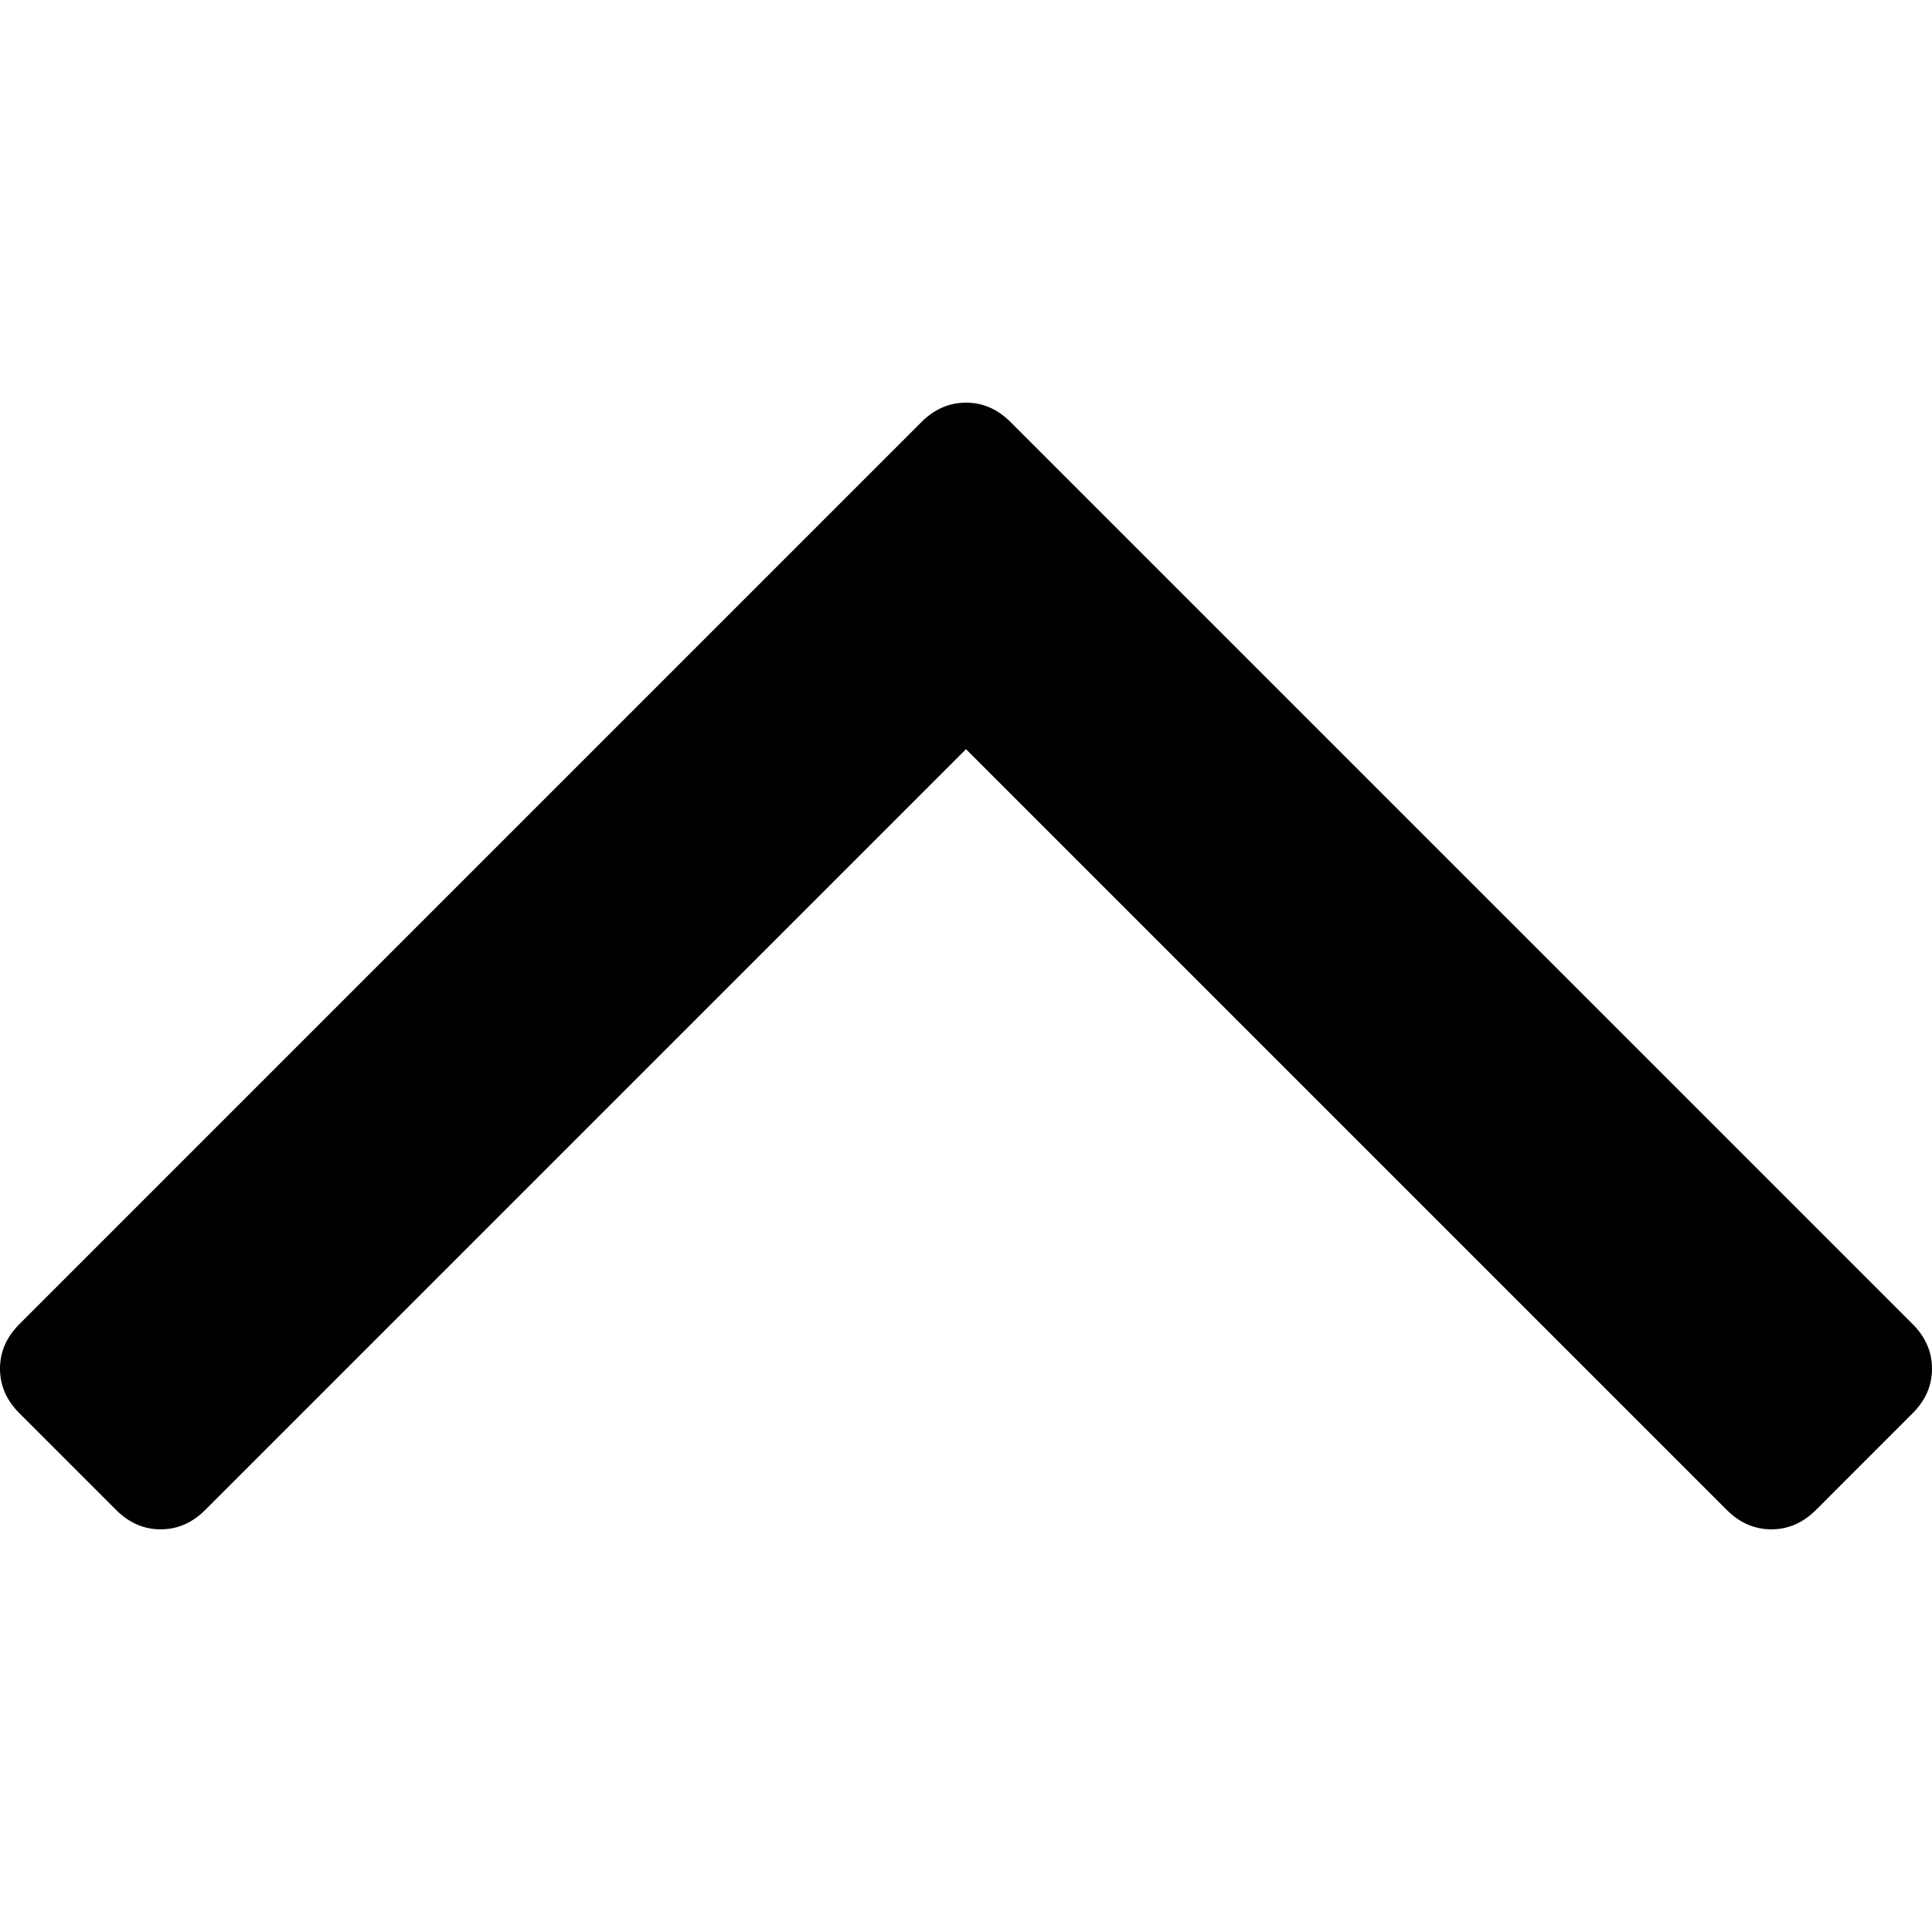
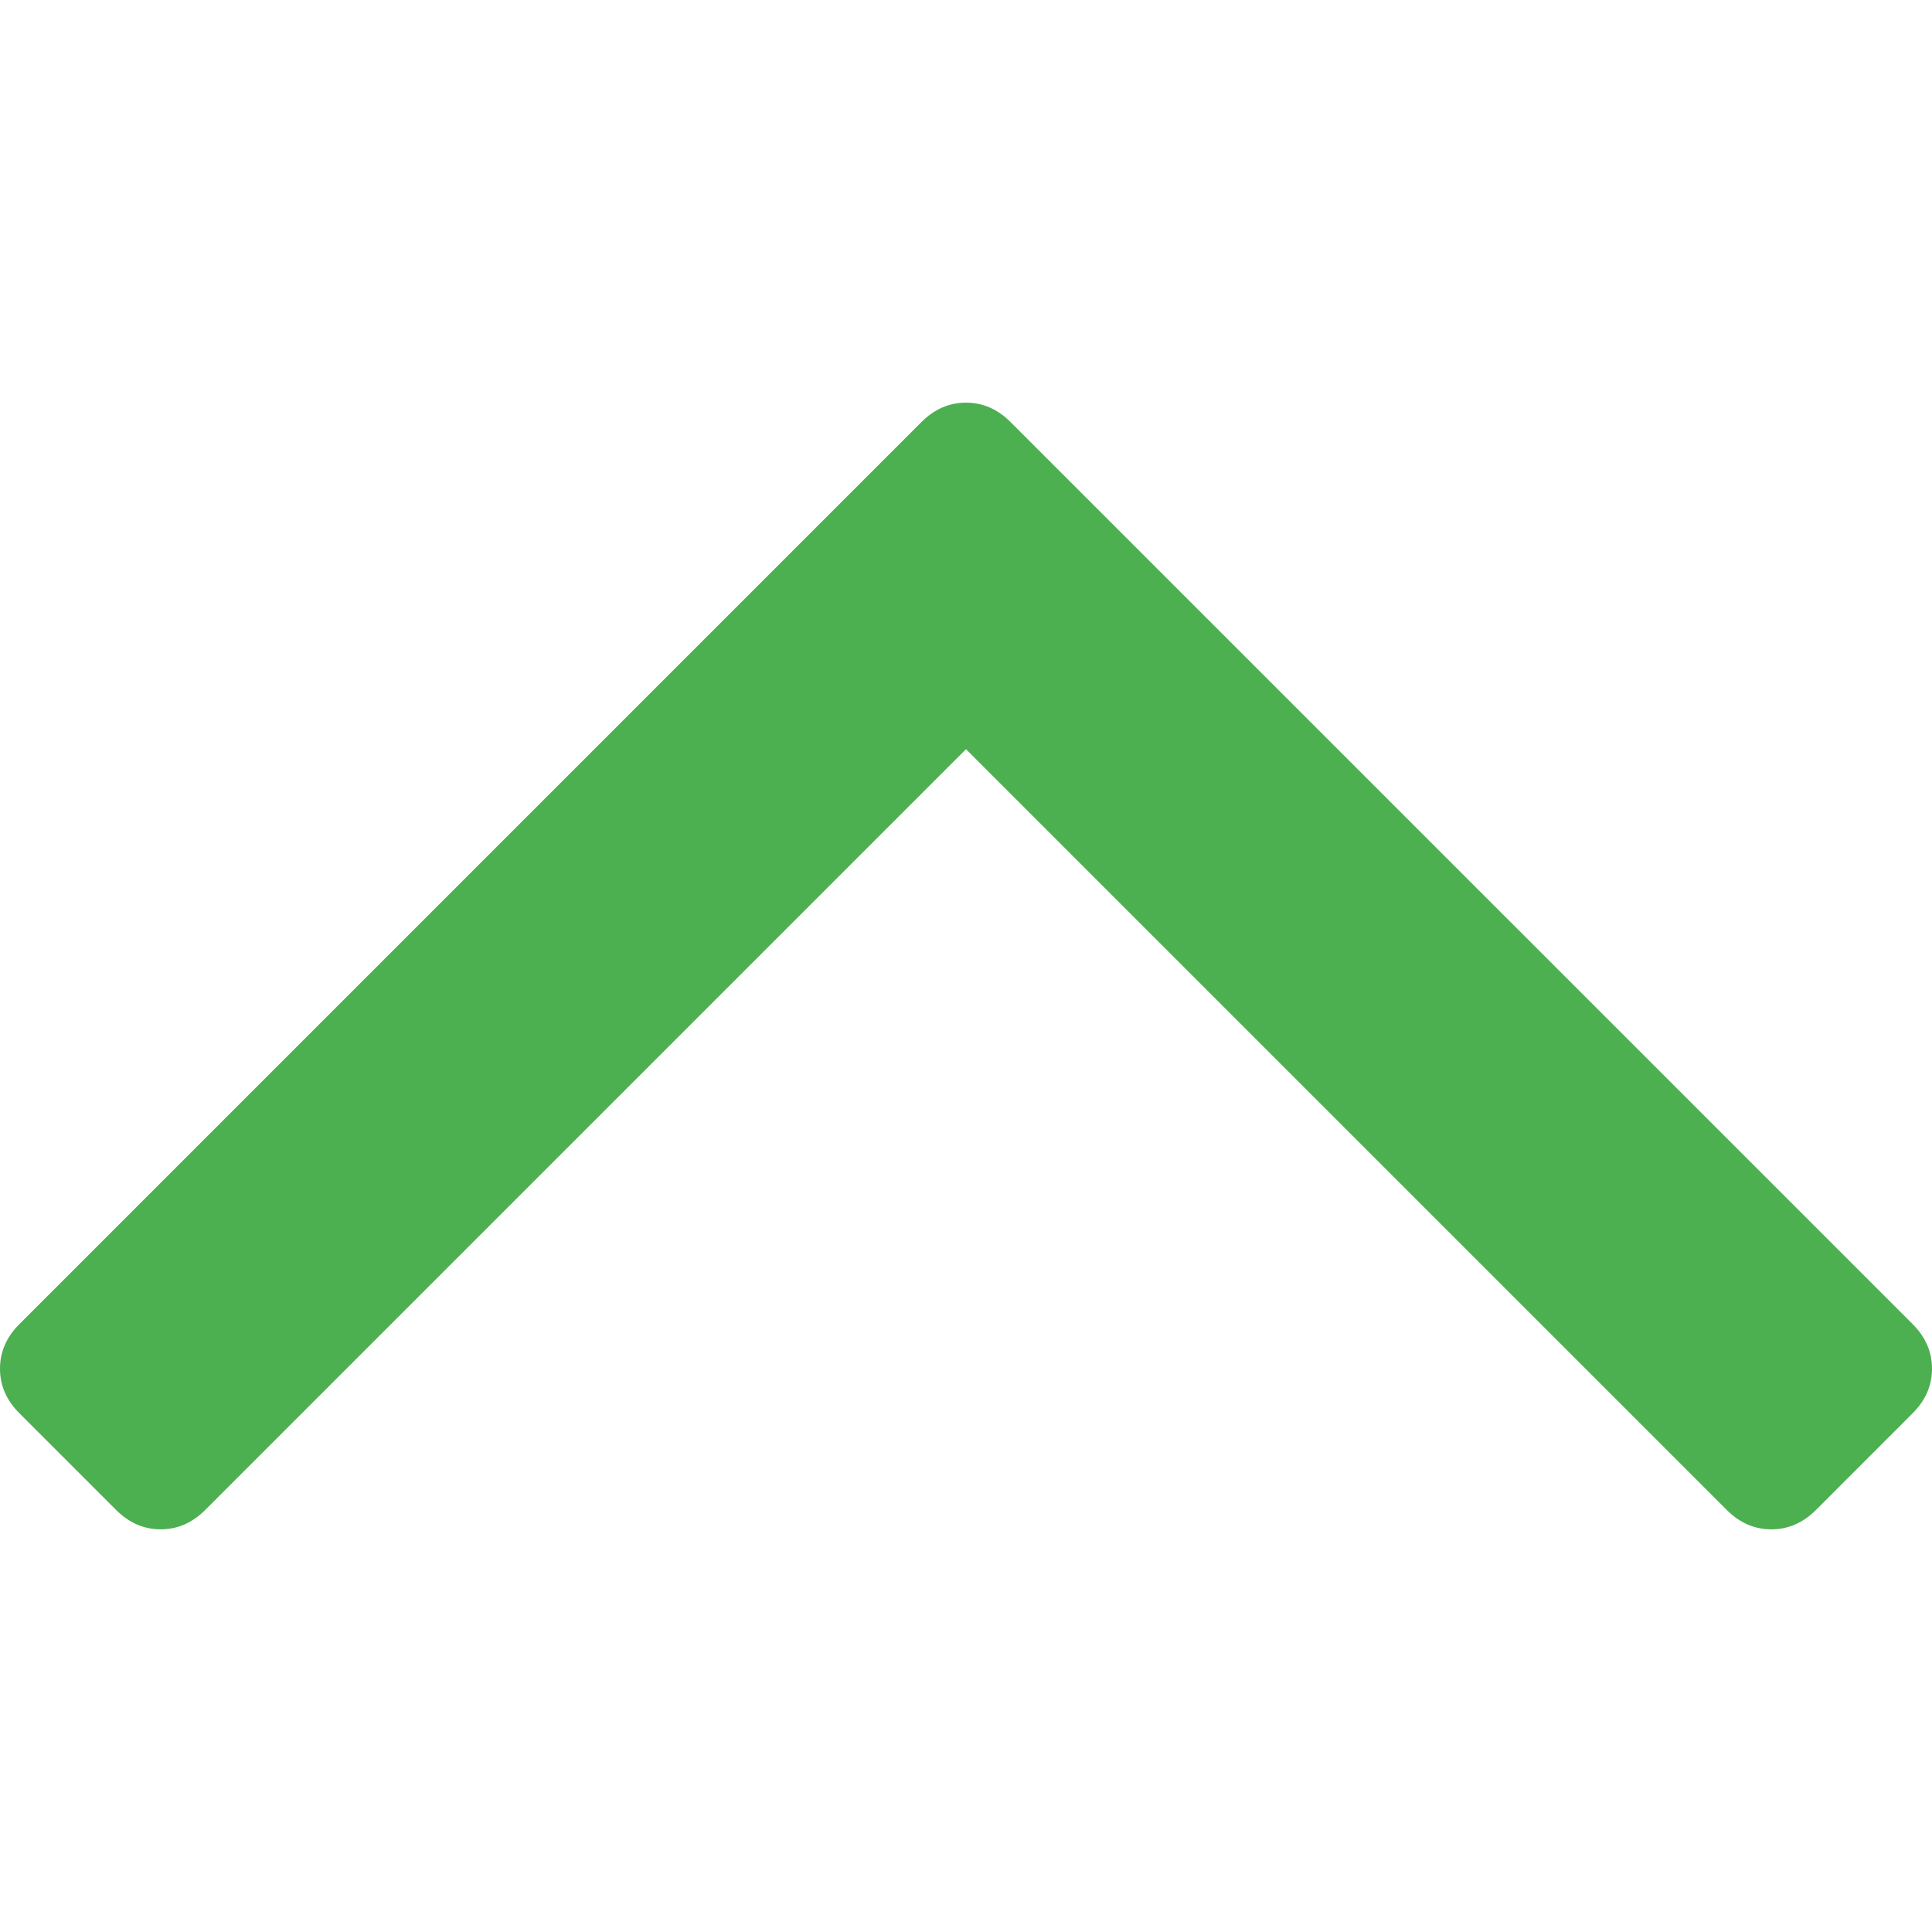
- <svg xmlns="http://www.w3.org/2000/svg" version="1.1" id="Capa_1" x="0px" y="0px" width="284.929px" height="284.929px" viewBox="0 0 284.929 284.929" style="enable-background:new 0 0 284.929 284.929;" xml:space="preserve">
+ <svg xmlns="http://www.w3.org/2000/svg" fill="#4caf50" version="1.1" id="Capa_1" x="0px" y="0px" width="25px" height="25px" viewBox="0 0 284.929 284.929" style="enable-background:new 0 0 284.929 284.929;" xml:space="preserve">
  <g>
    <path d="M282.082,195.285L149.028,62.24c-1.901-1.903-4.088-2.856-6.562-2.856s-4.665,0.953-6.567,2.856L2.856,195.285   C0.95,197.191,0,199.378,0,201.853c0,2.474,0.953,4.664,2.856,6.566l14.272,14.271c1.903,1.903,4.093,2.854,6.567,2.854   c2.474,0,4.664-0.951,6.567-2.854l112.204-112.202l112.208,112.209c1.902,1.903,4.093,2.848,6.563,2.848   c2.478,0,4.668-0.951,6.57-2.848l14.274-14.277c1.902-1.902,2.847-4.093,2.847-6.566   C284.929,199.378,283.984,197.188,282.082,195.285z" />
  </g>
  <g>
</g>
  <g>
</g>
  <g>
</g>
  <g>
</g>
  <g>
</g>
  <g>
</g>
  <g>
</g>
  <g>
</g>
  <g>
</g>
  <g>
</g>
  <g>
</g>
  <g>
</g>
  <g>
</g>
  <g>
</g>
  <g>
</g>
</svg>
